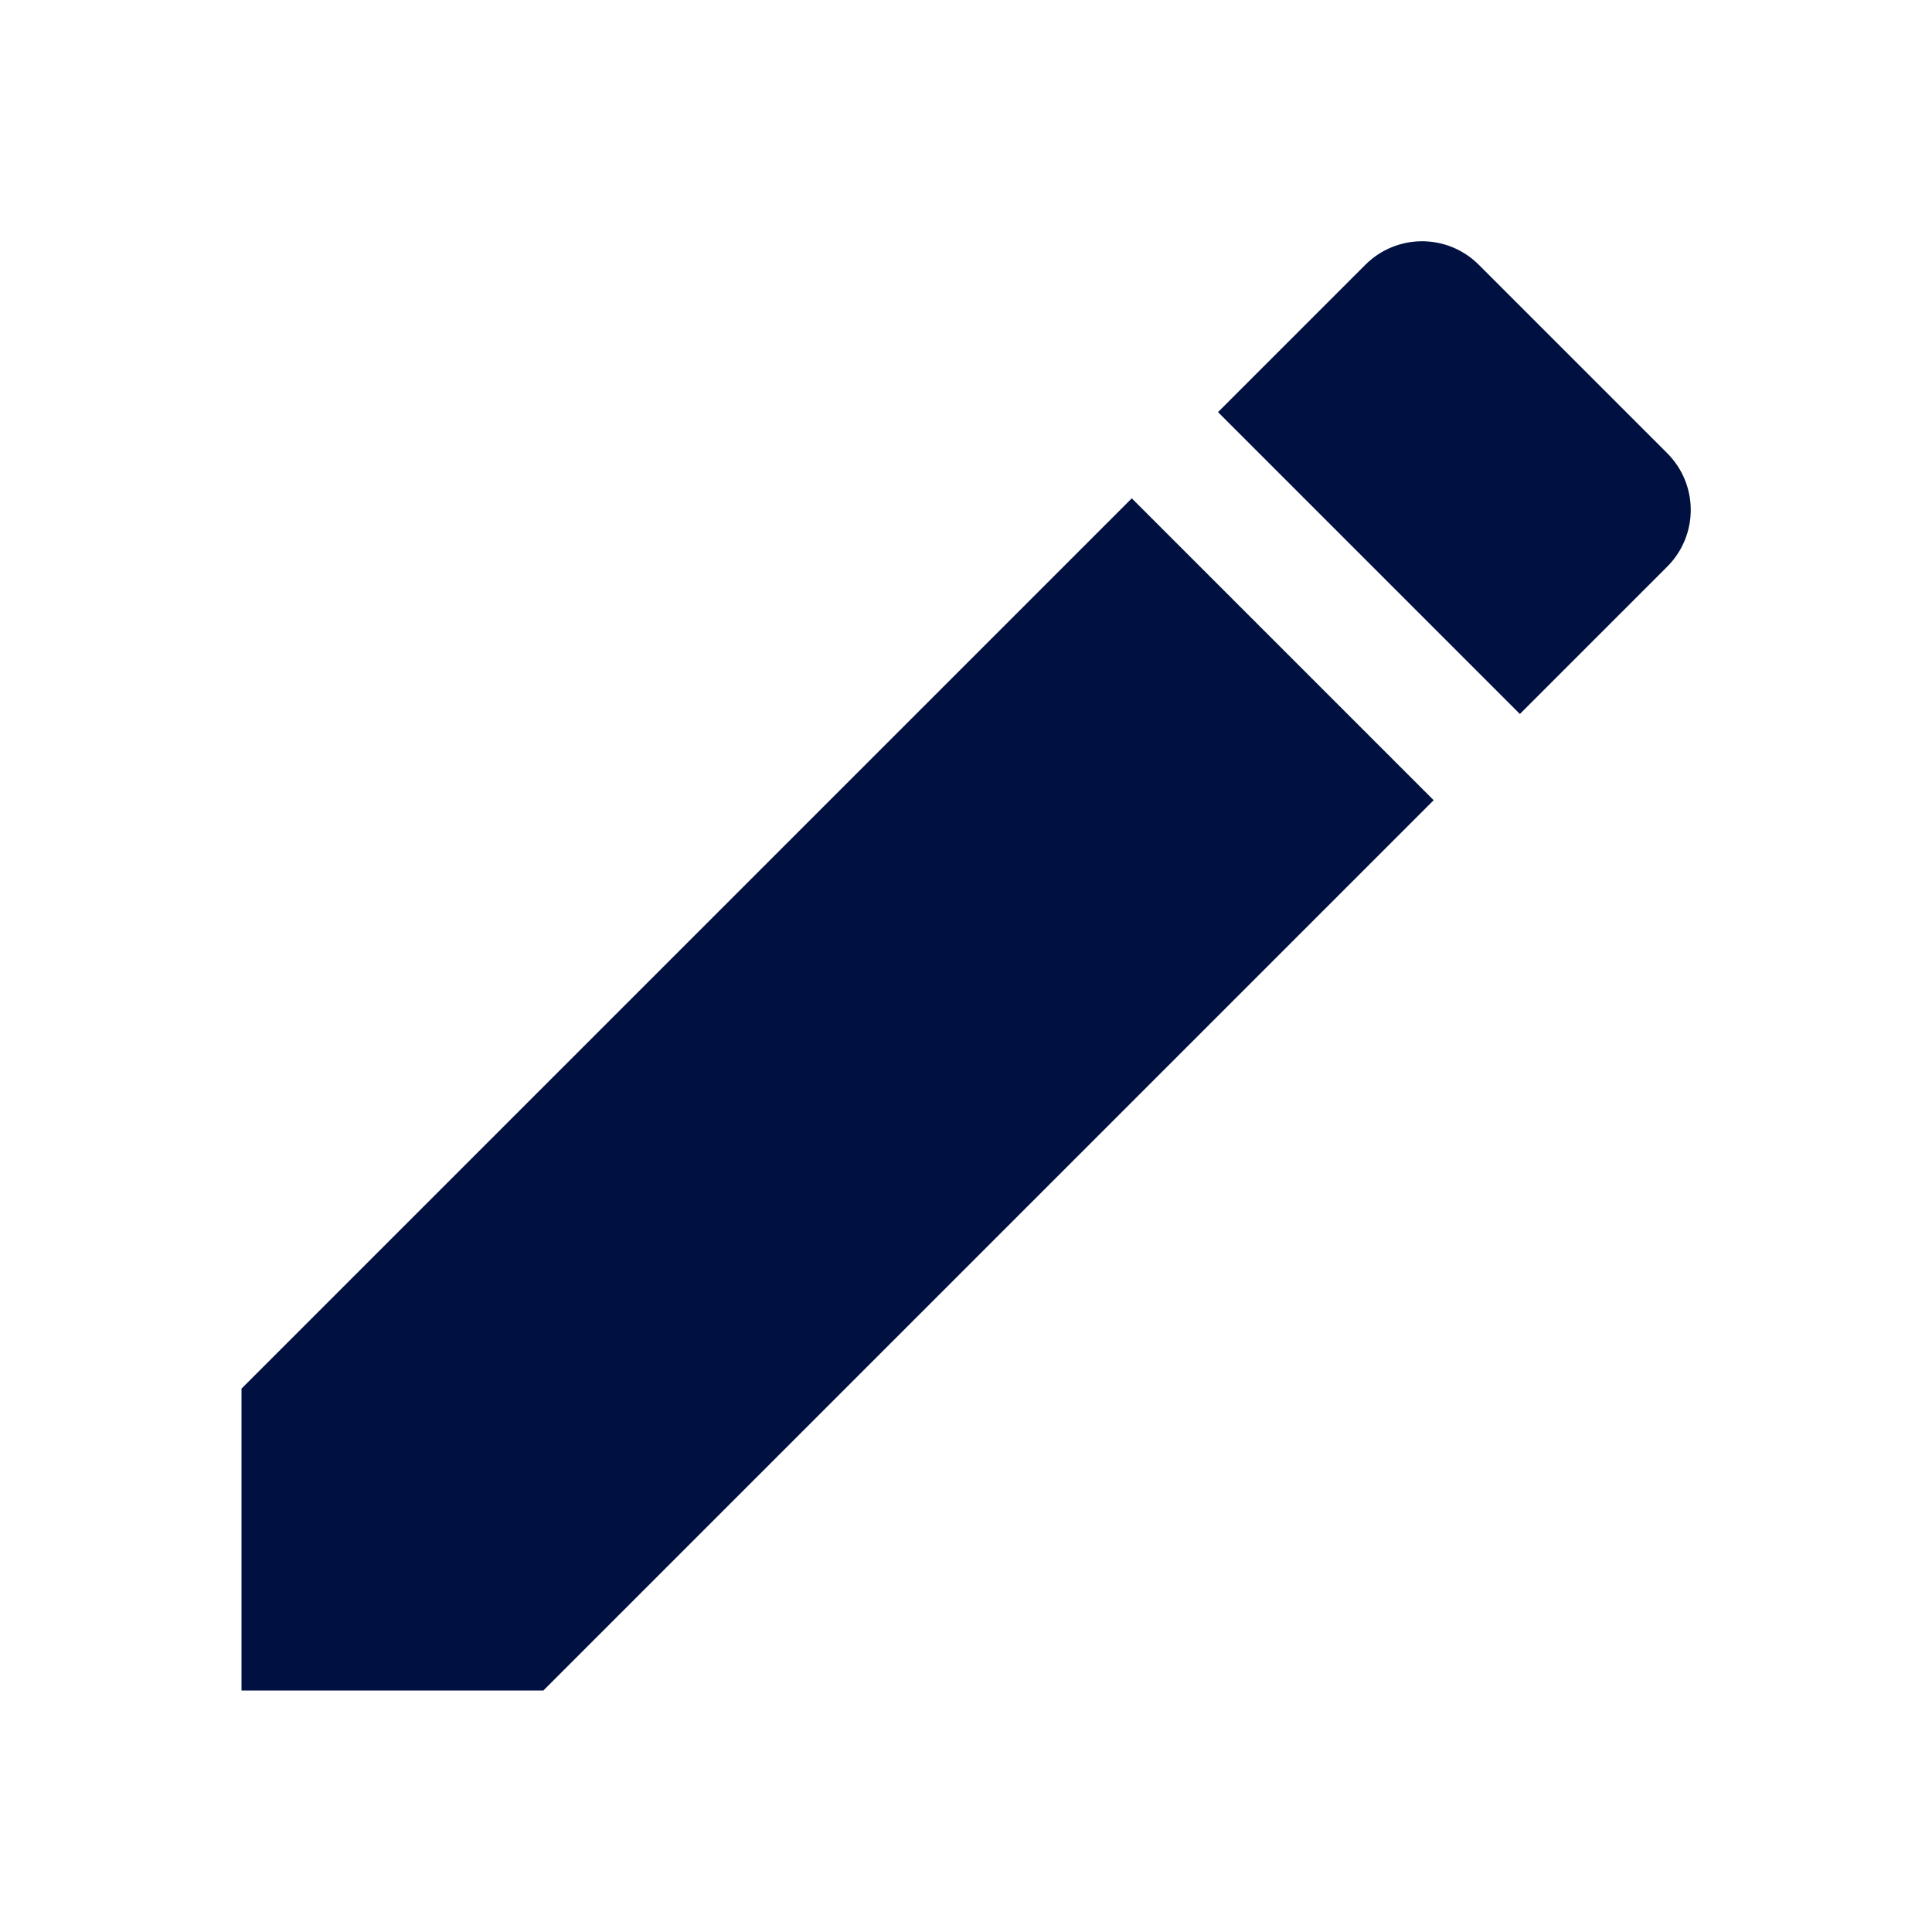
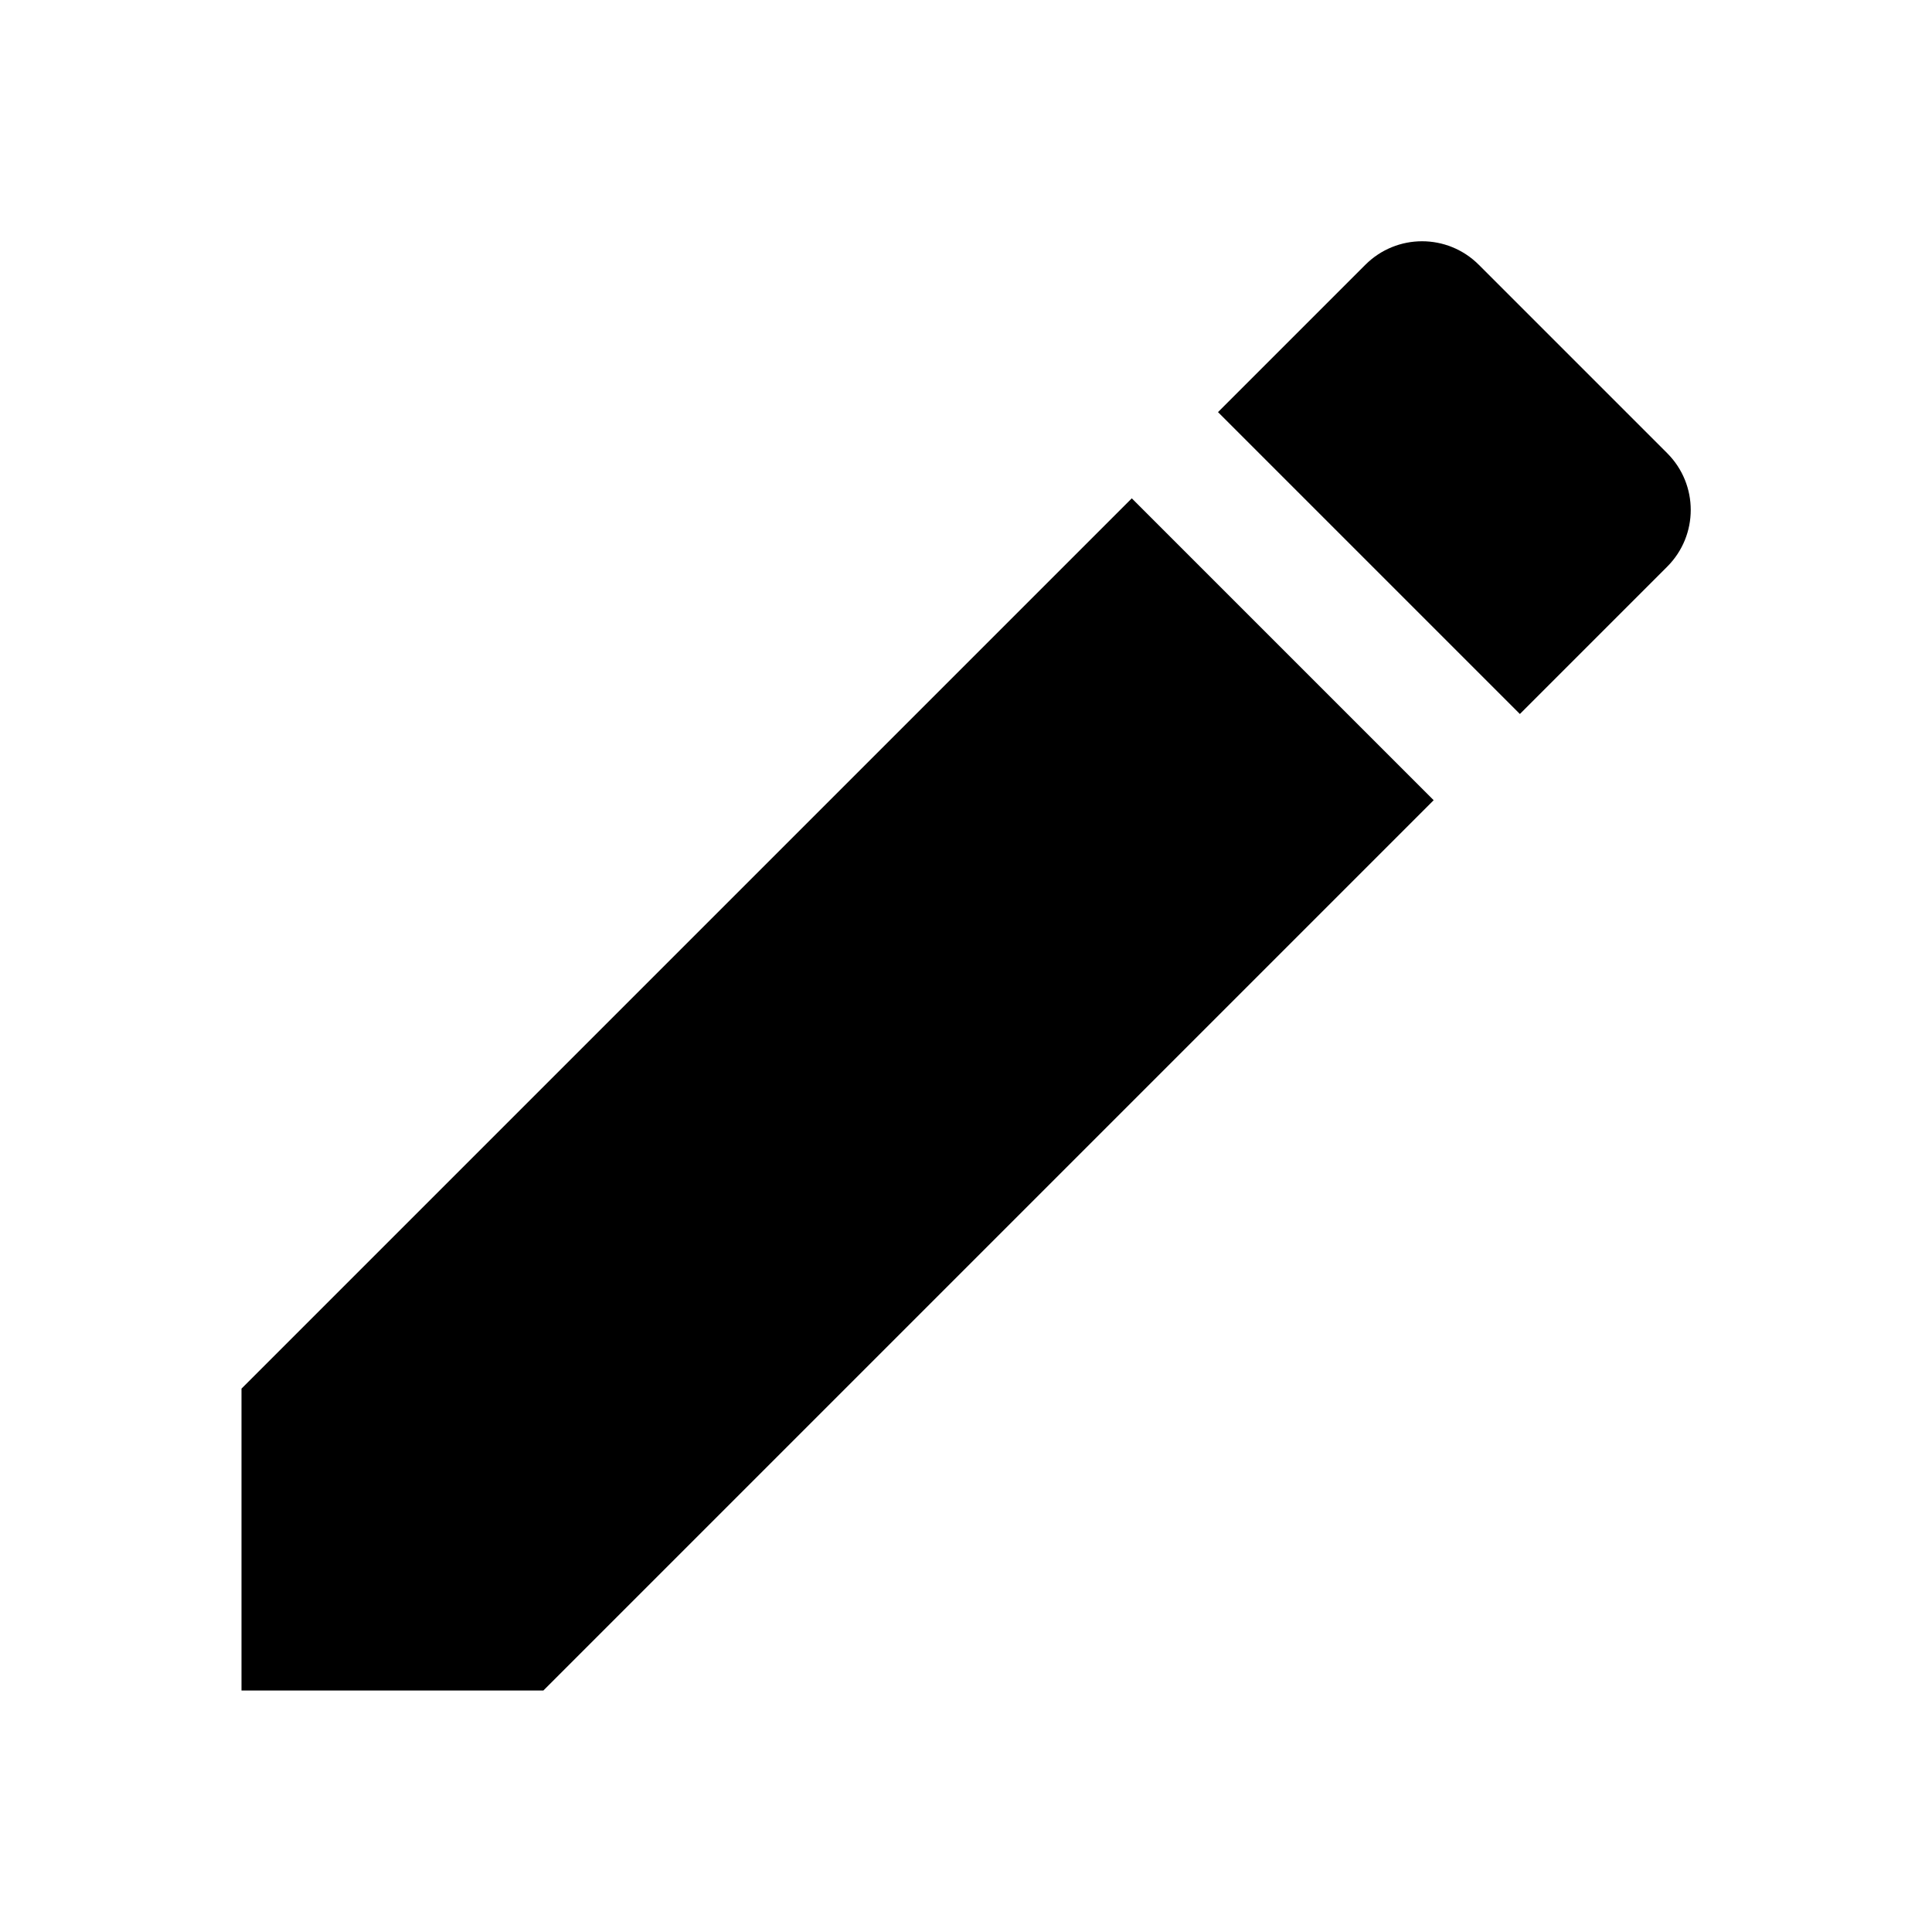
<svg xmlns="http://www.w3.org/2000/svg" width="16" height="16" viewBox="0 0 16 16" fill="none">
-   <path fill-rule="evenodd" clip-rule="evenodd" d="M13.807 3.753C14.067 4.013 14.067 4.433 13.807 4.693L12.587 5.913L10.087 3.413L11.307 2.193C11.567 1.933 11.987 1.933 12.247 2.193L13.807 3.753ZM2 14V11.5L9.373 4.127L11.873 6.627L4.5 14H2Z" fill="#001141" />
+   <path fill-rule="evenodd" clip-rule="evenodd" d="M13.807 3.753C14.067 4.013 14.067 4.433 13.807 4.693L12.587 5.913L10.087 3.413L11.307 2.193C11.567 1.933 11.987 1.933 12.247 2.193L13.807 3.753ZM2 14V11.5L9.373 4.127L11.873 6.627L4.5 14H2Z" fill="currentColor" />
</svg>
